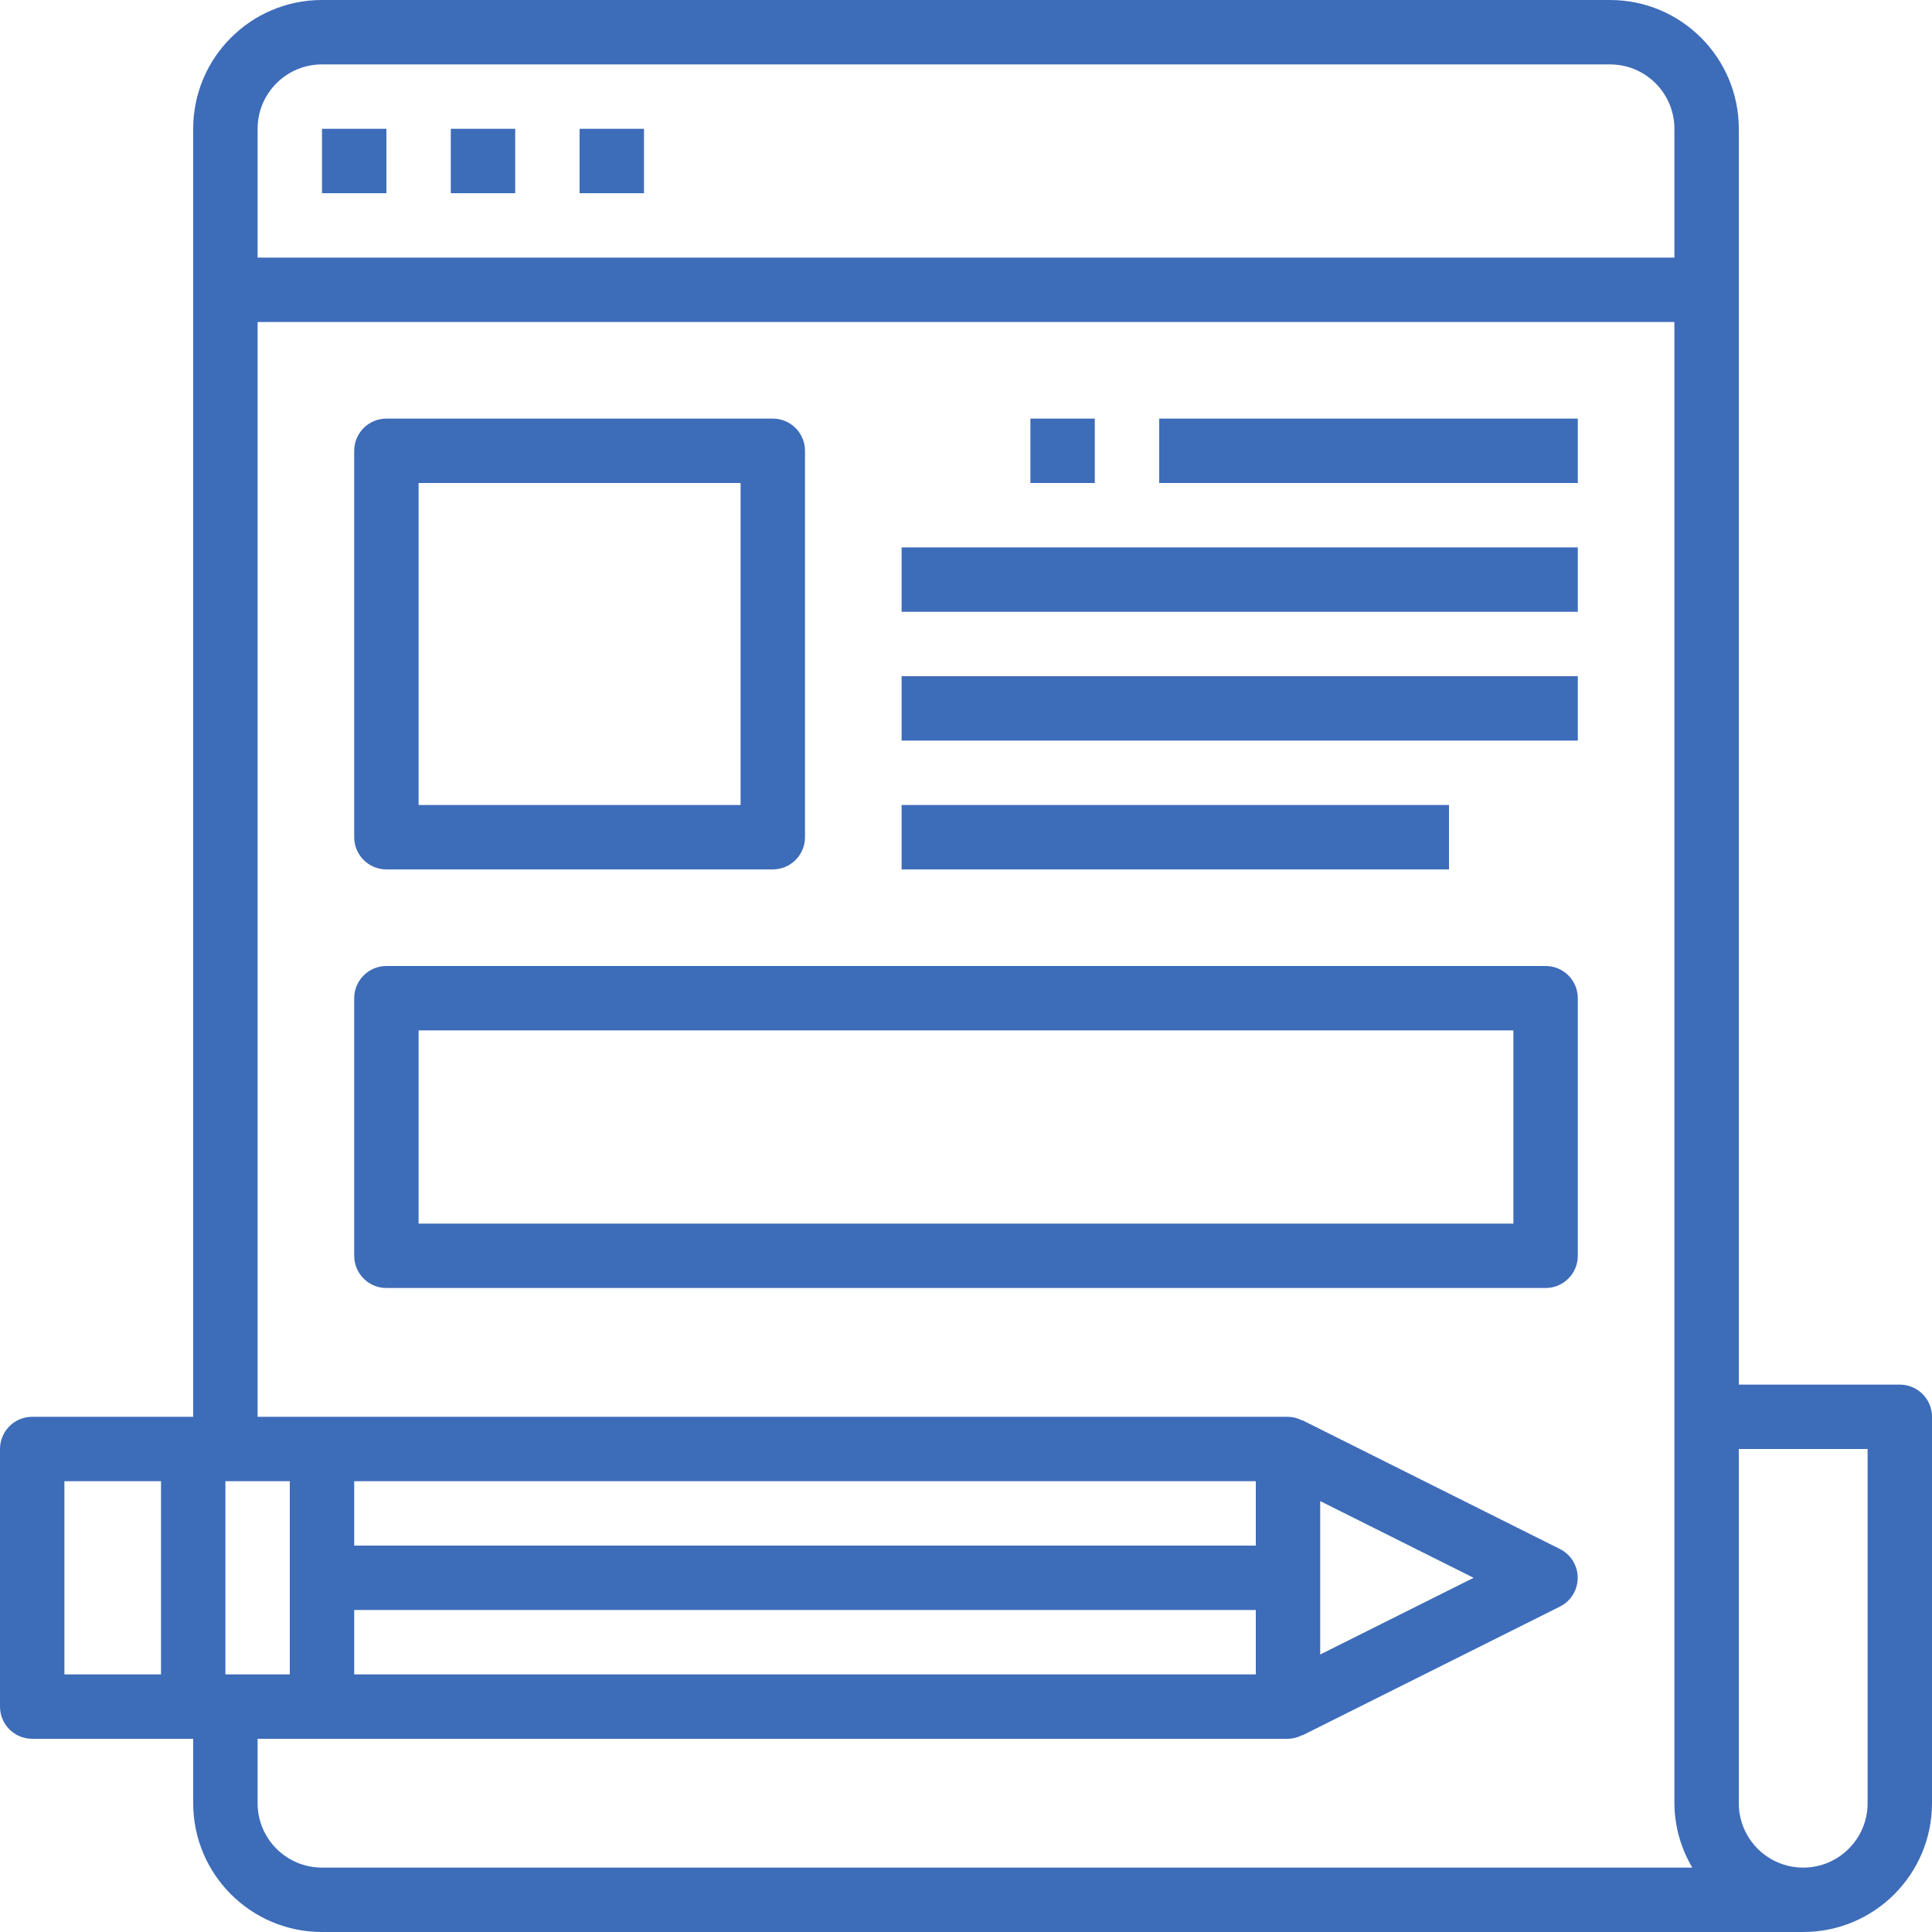
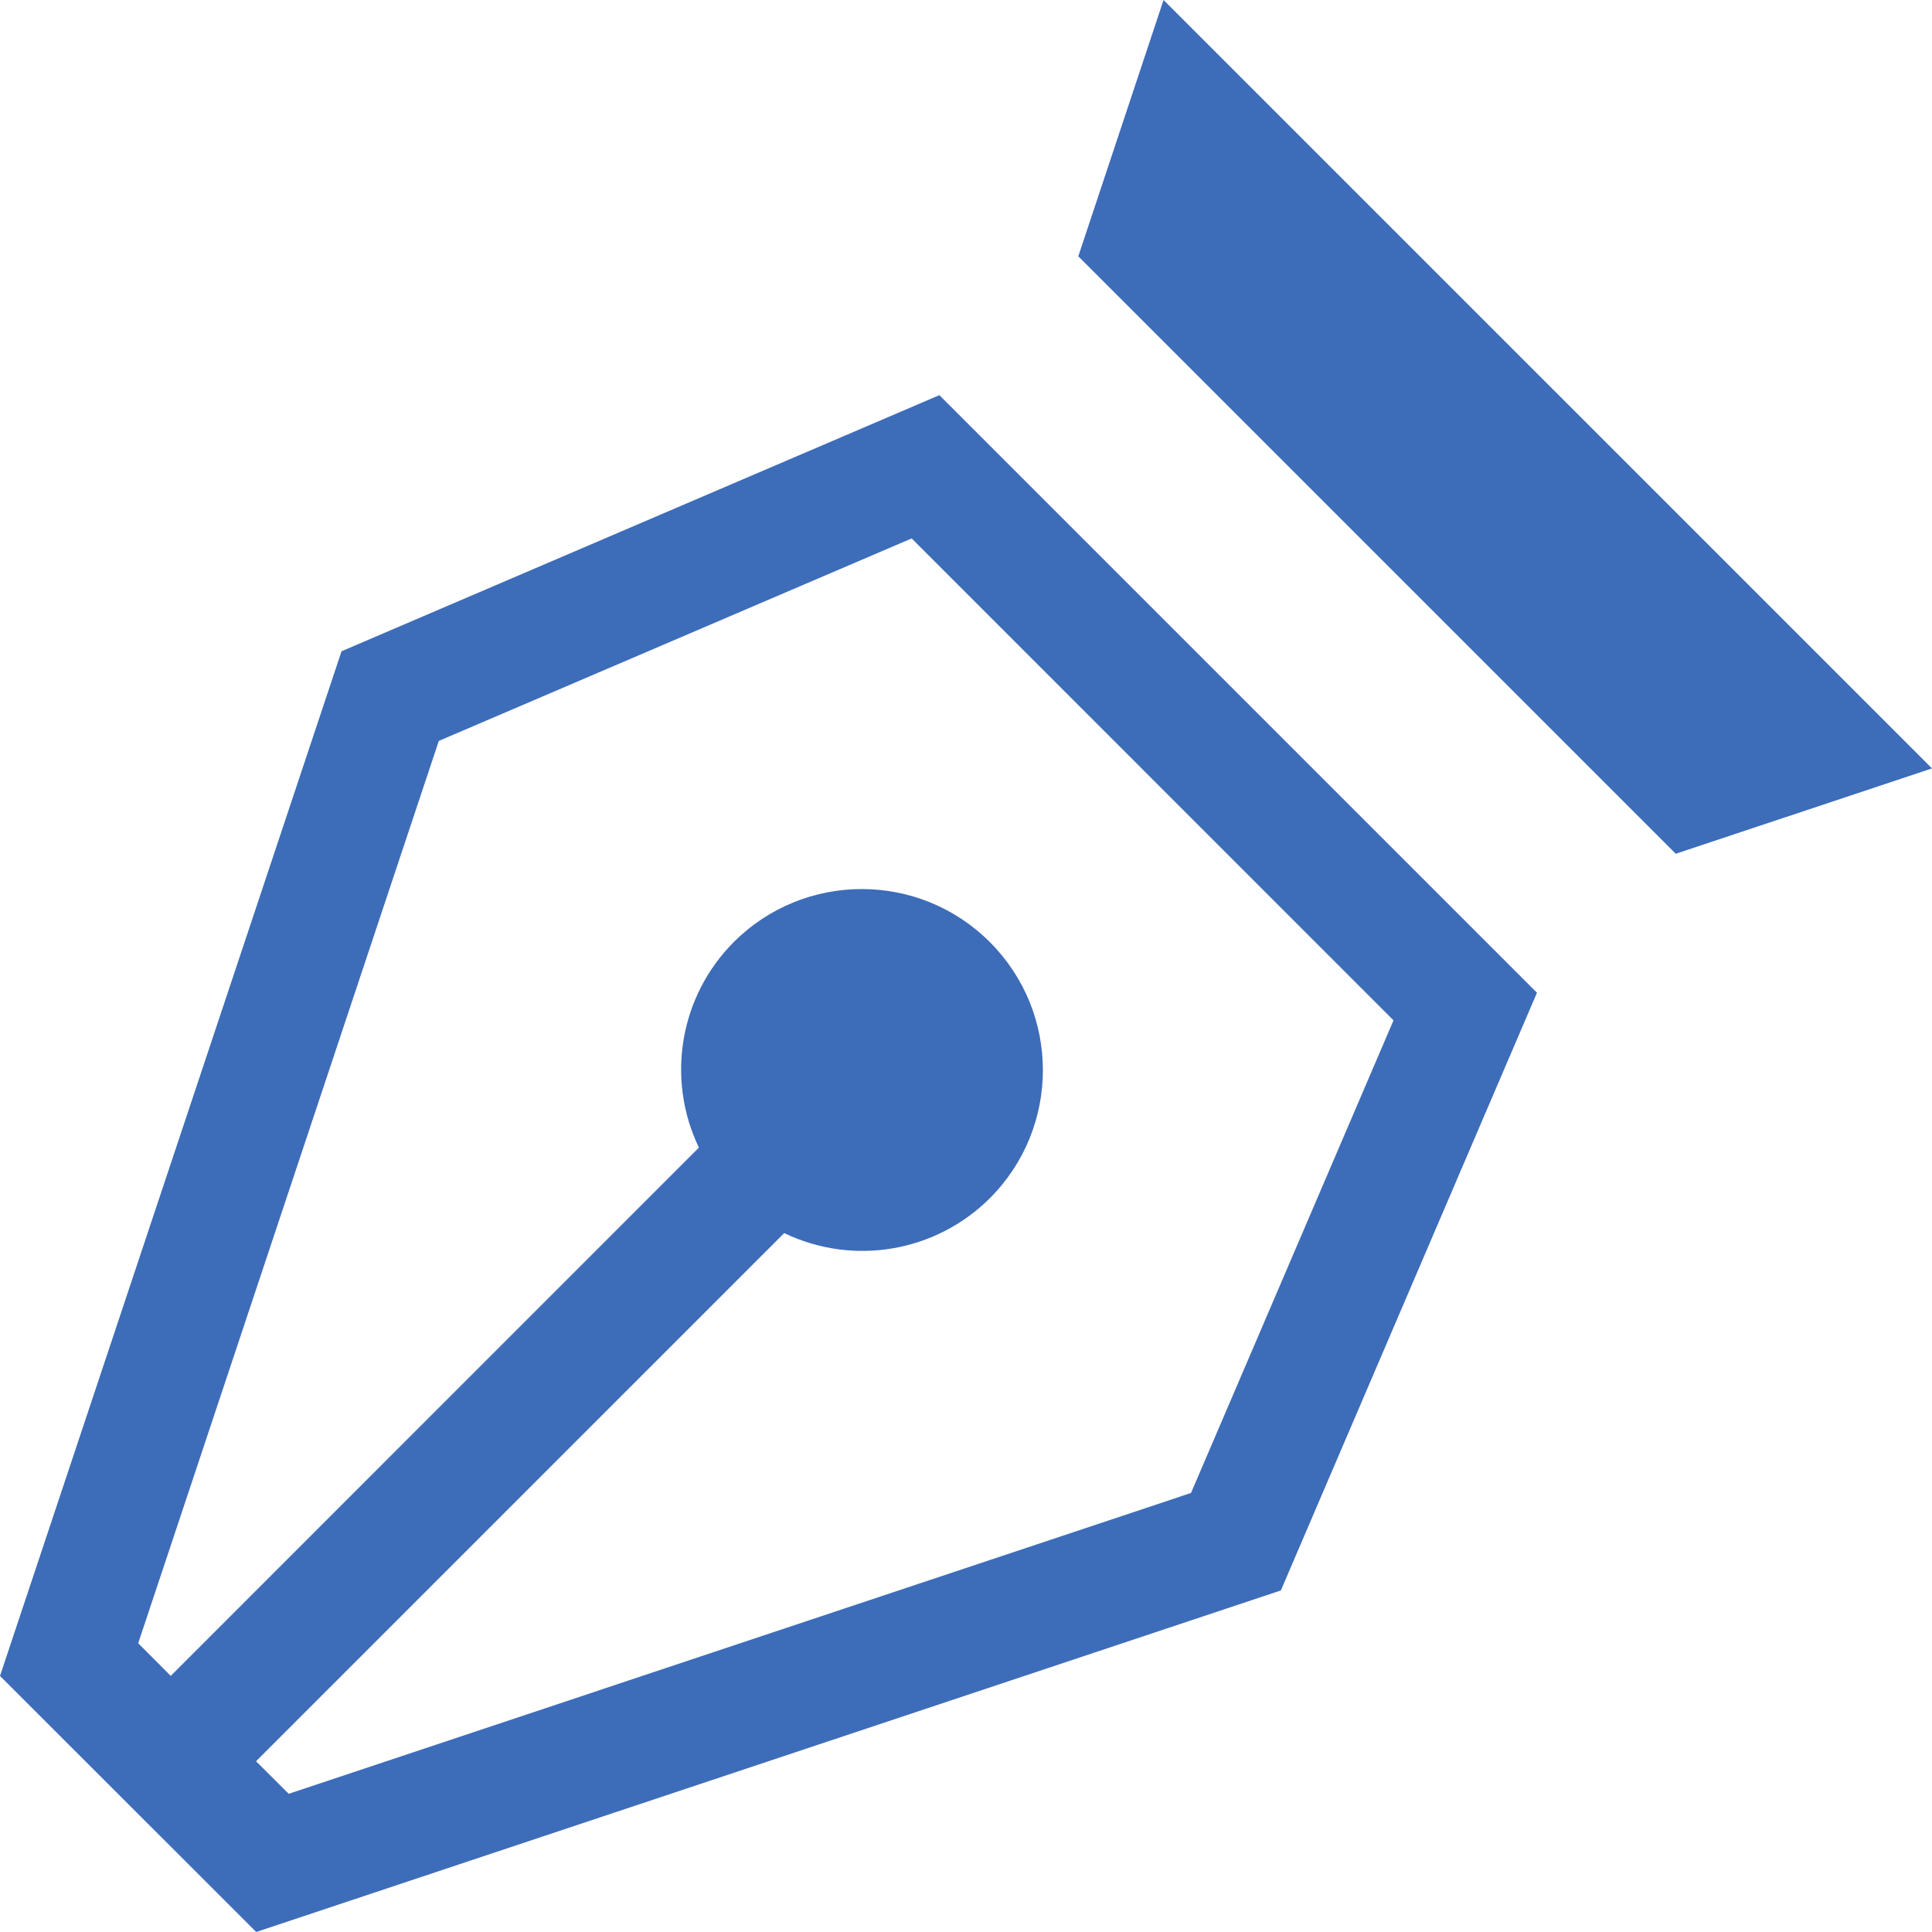
- <svg xmlns="http://www.w3.org/2000/svg" viewBox="0 0 480 480" fill="#3d6cb9">
-   <path d="M472 344h-40V32c0-17.673-14.327-32-32-32H80C62.327 0 48 14.327 48 32v320H8a8 8 0 0 0-8 8v64a8 8 0 0 0 8 8h40v16c0 17.673 14.327 32 32 32h368c17.673 0 32-14.327 32-32v-96a8 8 0 0 0-8-8zM40 416H16v-48h24v48zM64 32c0-8.837 7.163-16 16-16h320c8.837 0 16 7.163 16 16v32H64V32zm-8 384v-48h16v48H56zm24 48c-8.837 0-16-7.163-16-16v-16h256a7.82 7.82 0 0 0 3.544-.92v.08l64-32a8 8 0 0 0 0-14.32l-64-32v.08A7.82 7.82 0 0 0 320 352H64V80h352v368a31.675 31.675 0 0 0 4.448 16H79.998zm232-64v16H88v-16h224zM88 384v-16h224v16H88zm240 27.056v-38.112L366.112 392 328 411.056zM464 448c0 8.837-7.163 16-16 16s-16-7.163-16-16v-88h32v88z" />
-   <path d="M192 104H96a8 8 0 0 0-8 8v96a8 8 0 0 0 8 8h96a8 8 0 0 0 8-8v-96a8 8 0 0 0-8-8zm-8 96h-80v-80h80v80zM224 136h168v16H224zM224 168h168v16H224zM224 200h136v16H224zM288 104h104v16H288zM384 240H96a8 8 0 0 0-8 8v64a8 8 0 0 0 8 8h288a8 8 0 0 0 8-8v-64a8 8 0 0 0-8-8zm-8 64H104v-48h272v48zM256 104h16v16h-16zM80 32h16v16H80zM112 32h16v16h-16zM144 32h16v16h-16z" />
+ <svg xmlns="http://www.w3.org/2000/svg" height="32" style="enable-background:new 0 0 32 32" viewBox="0 0 32 32" width="32" fill="#3d6cb9">
+   <path d="M19.272 0L32 12.727l-4.244 1.414-9.896-9.896L19.272 0zm6.185 16.443l-9.898-9.898-9.902 4.242L0 27.759 4.244 32l16.971-5.657 4.242-9.9zM4.782 29.711l-.541-.539 8.748-8.748a2.99 2.99 0 0 0 3.406-.578 2.998 2.998 0 1 0-4.242-4.242 2.99 2.99 0 0 0-.577 3.404l-8.748 8.75-.539-.541 4.979-14.945L15.1 8.918l7.981 7.982-3.354 7.828-14.945 4.983z" />
</svg>
